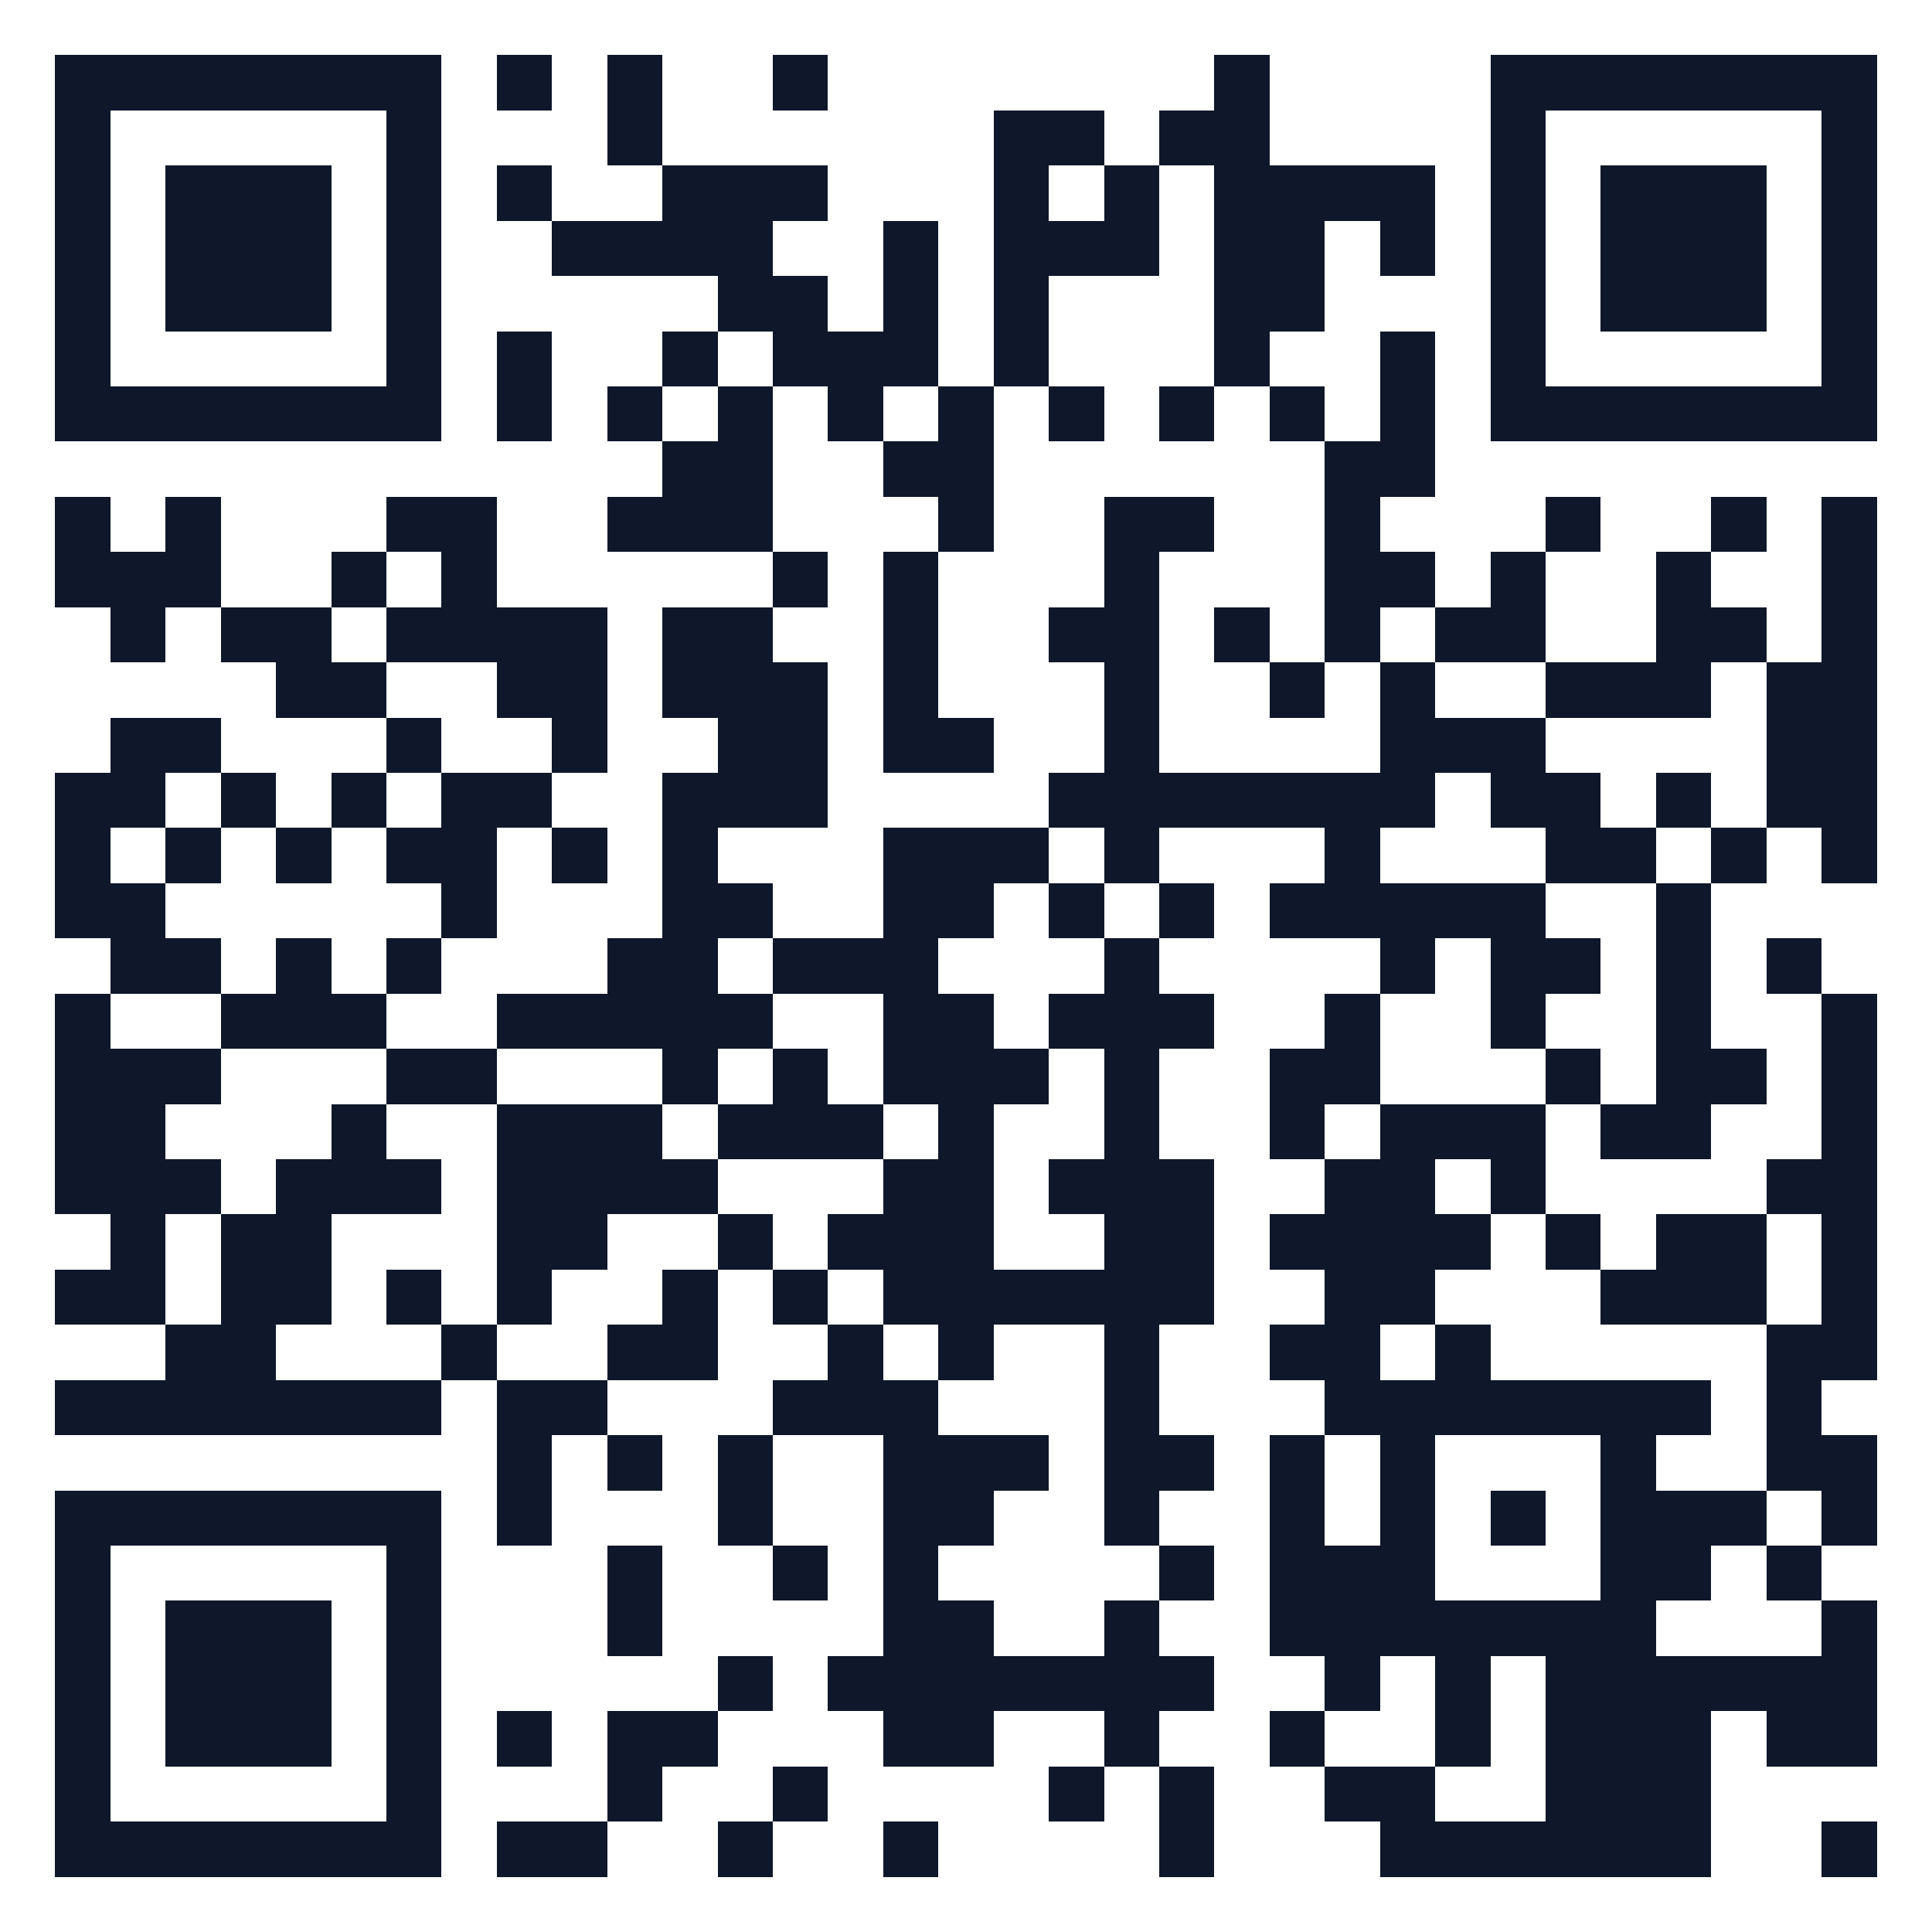
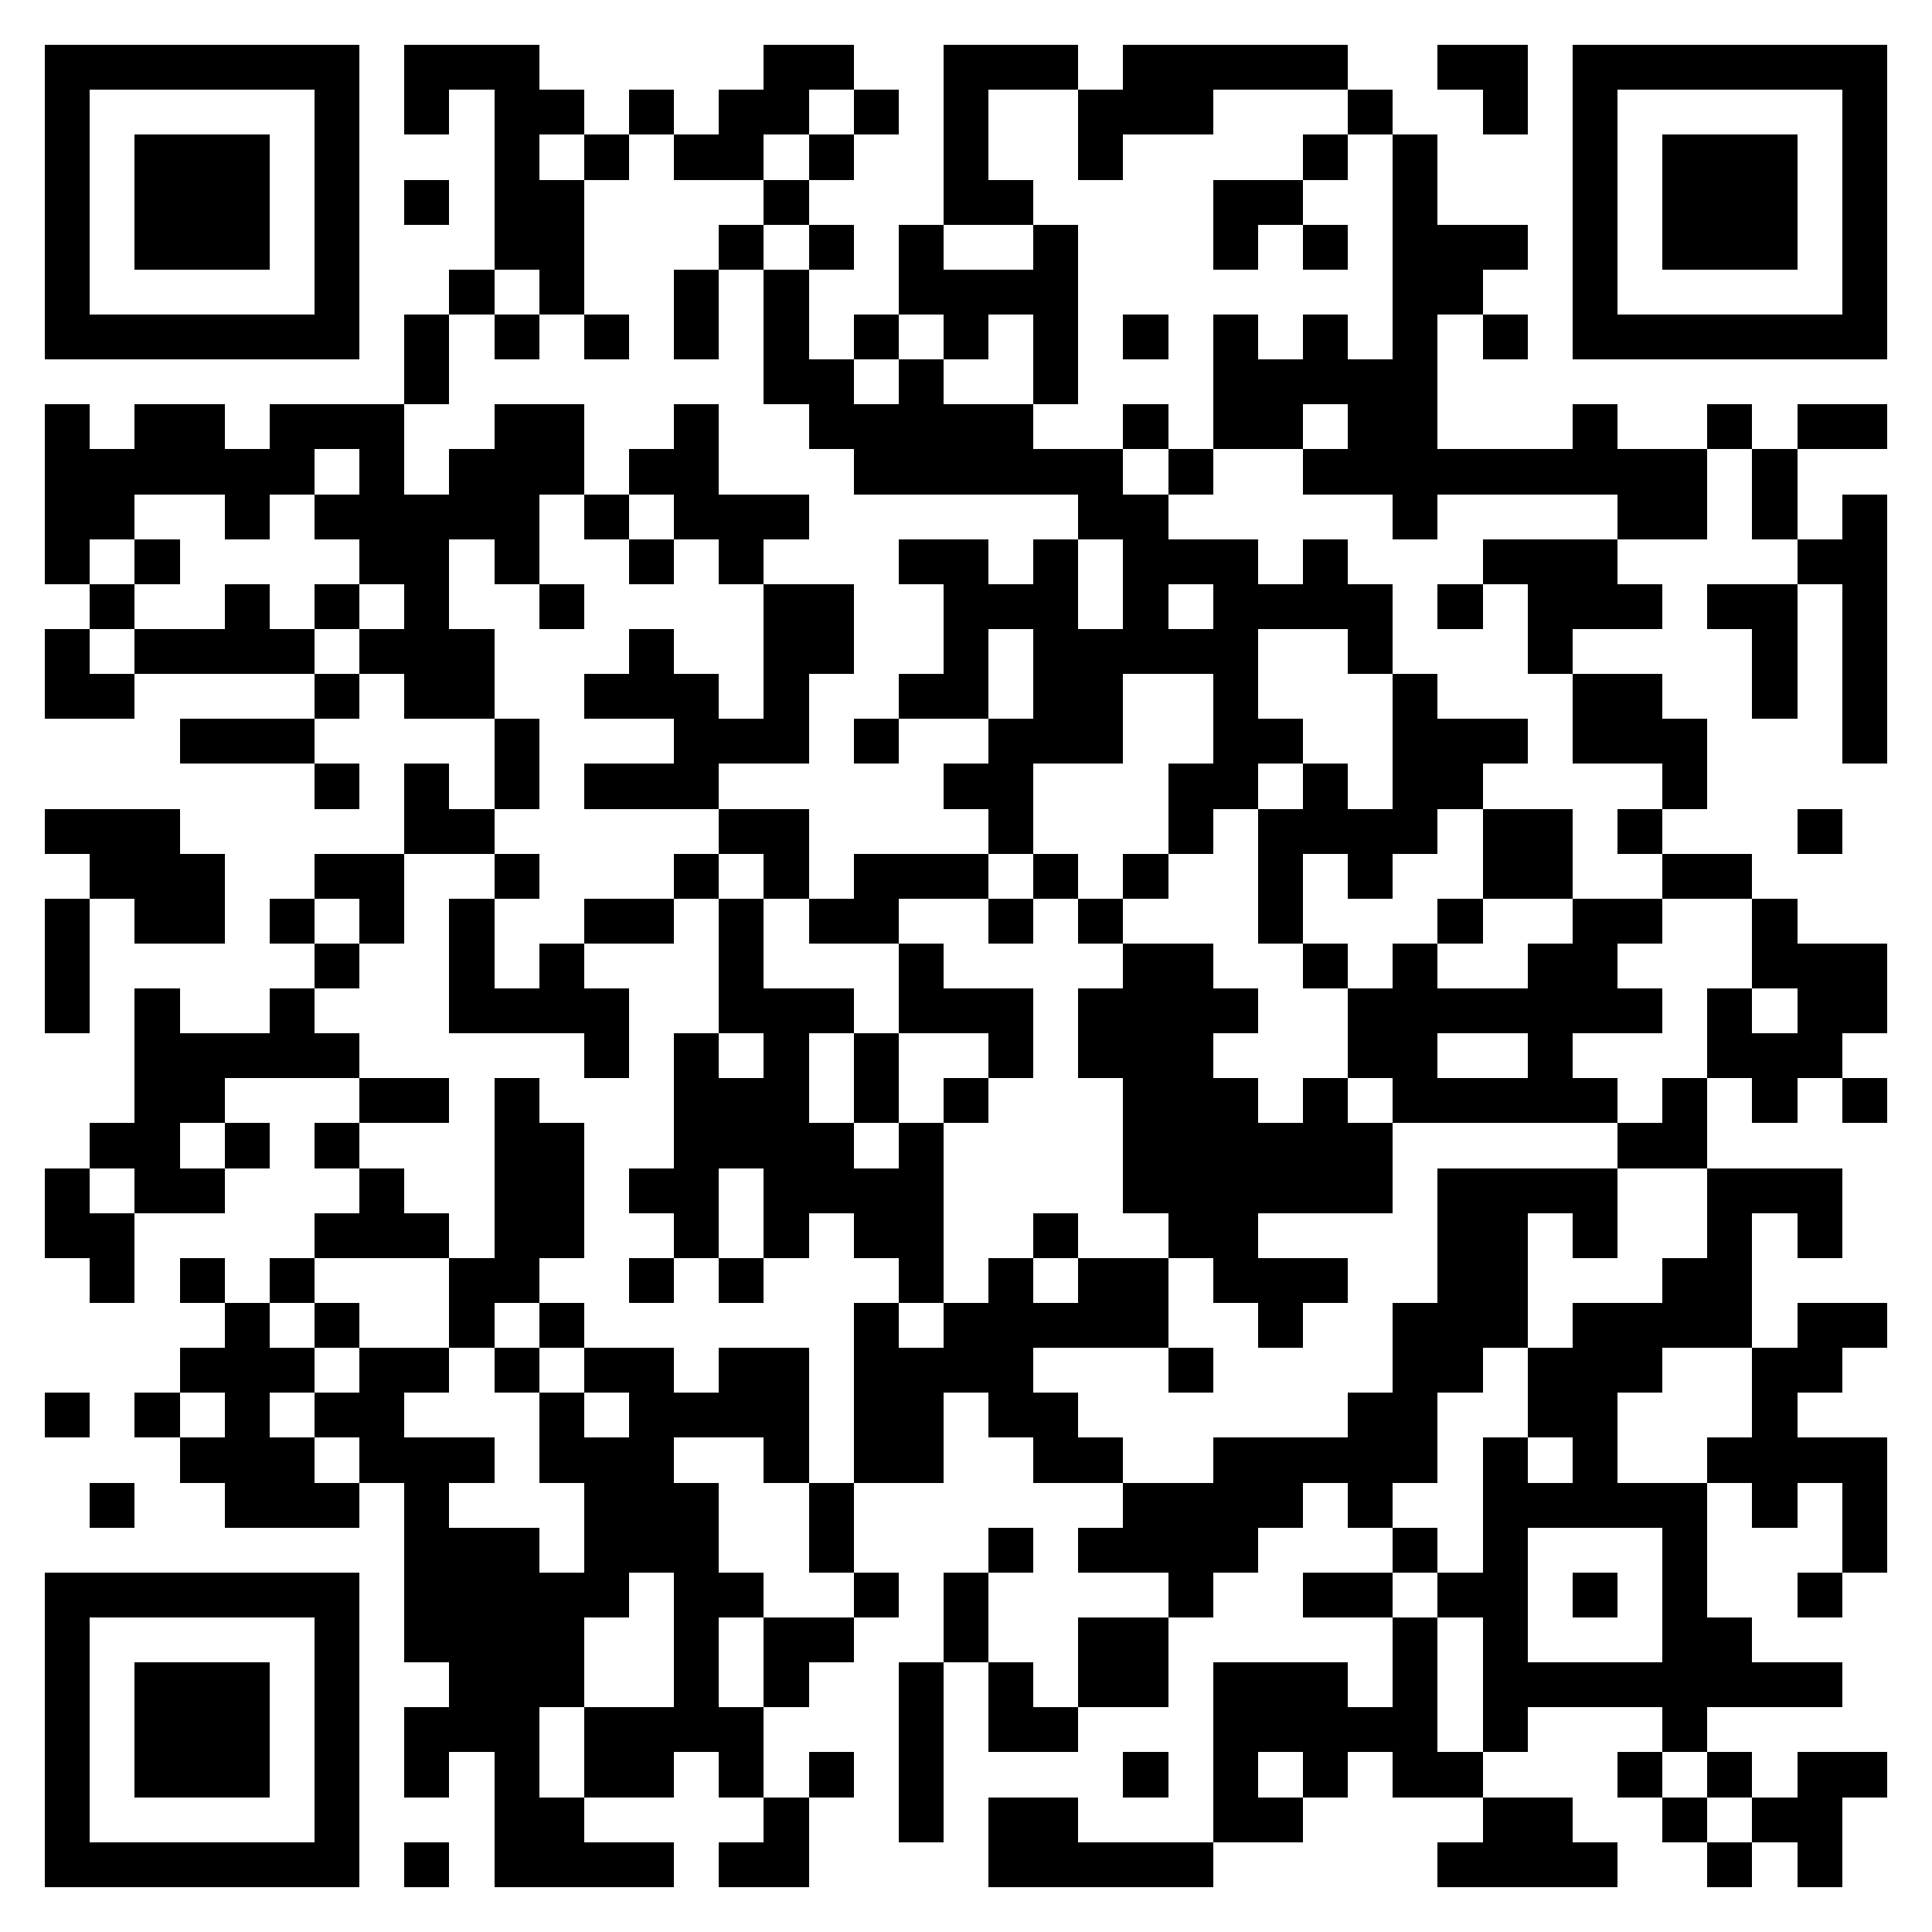
- <svg xmlns="http://www.w3.org/2000/svg" viewBox="0 0 35 35" shape-rendering="crispEdges">
-   <path fill="#FFFFFF" d="M0 0h35v35H0z" />
-   <path stroke="#0F172A" d="M1 1.5h7m1 0h1m1 0h1m2 0h1m7 0h1m4 0h7M1 2.5h1m5 0h1m3 0h1m6 0h2m1 0h2m4 0h1m5 0h1M1 3.5h1m1 0h3m1 0h1m1 0h1m2 0h3m3 0h1m1 0h1m1 0h4m1 0h1m1 0h3m1 0h1M1 4.5h1m1 0h3m1 0h1m2 0h4m2 0h1m1 0h3m1 0h2m1 0h1m1 0h1m1 0h3m1 0h1M1 5.5h1m1 0h3m1 0h1m5 0h2m1 0h1m1 0h1m3 0h2m3 0h1m1 0h3m1 0h1M1 6.5h1m5 0h1m1 0h1m2 0h1m1 0h3m1 0h1m3 0h1m2 0h1m1 0h1m5 0h1M1 7.5h7m1 0h1m1 0h1m1 0h1m1 0h1m1 0h1m1 0h1m1 0h1m1 0h1m1 0h1m1 0h7M12 8.5h2m2 0h2m6 0h2M1 9.5h1m1 0h1m3 0h2m2 0h3m3 0h1m2 0h2m2 0h1m3 0h1m2 0h1m1 0h1M1 10.5h3m2 0h1m1 0h1m5 0h1m1 0h1m3 0h1m3 0h2m1 0h1m2 0h1m2 0h1M2 11.5h1m1 0h2m1 0h4m1 0h2m2 0h1m2 0h2m1 0h1m1 0h1m1 0h2m2 0h2m1 0h1M5 12.5h2m2 0h2m1 0h3m1 0h1m3 0h1m2 0h1m1 0h1m2 0h3m1 0h2M2 13.5h2m3 0h1m2 0h1m2 0h2m1 0h2m2 0h1m4 0h3m4 0h2M1 14.5h2m1 0h1m1 0h1m1 0h2m2 0h3m4 0h7m1 0h2m1 0h1m1 0h2M1 15.5h1m1 0h1m1 0h1m1 0h2m1 0h1m1 0h1m3 0h3m1 0h1m3 0h1m3 0h2m1 0h1m1 0h1M1 16.5h2m5 0h1m3 0h2m2 0h2m1 0h1m1 0h1m1 0h5m2 0h1M2 17.5h2m1 0h1m1 0h1m3 0h2m1 0h3m3 0h1m4 0h1m1 0h2m1 0h1m1 0h1M1 18.5h1m2 0h3m2 0h5m2 0h2m1 0h3m2 0h1m2 0h1m2 0h1m2 0h1M1 19.5h3m3 0h2m3 0h1m1 0h1m1 0h3m1 0h1m2 0h2m3 0h1m1 0h2m1 0h1M1 20.5h2m3 0h1m2 0h3m1 0h3m1 0h1m2 0h1m2 0h1m1 0h3m1 0h2m2 0h1M1 21.5h3m1 0h3m1 0h4m3 0h2m1 0h3m2 0h2m1 0h1m4 0h2M2 22.5h1m1 0h2m3 0h2m2 0h1m1 0h3m2 0h2m1 0h4m1 0h1m1 0h2m1 0h1M1 23.5h2m1 0h2m1 0h1m1 0h1m2 0h1m1 0h1m1 0h6m2 0h2m3 0h3m1 0h1M3 24.5h2m3 0h1m2 0h2m2 0h1m1 0h1m2 0h1m2 0h2m1 0h1m5 0h2M1 25.5h7m1 0h2m3 0h3m3 0h1m3 0h7m1 0h1M9 26.5h1m1 0h1m1 0h1m2 0h3m1 0h2m1 0h1m1 0h1m3 0h1m2 0h2M1 27.5h7m1 0h1m3 0h1m2 0h2m2 0h1m2 0h1m1 0h1m1 0h1m1 0h3m1 0h1M1 28.5h1m5 0h1m3 0h1m2 0h1m1 0h1m4 0h1m1 0h3m3 0h2m1 0h1M1 29.5h1m1 0h3m1 0h1m3 0h1m4 0h2m2 0h1m2 0h7m3 0h1M1 30.5h1m1 0h3m1 0h1m5 0h1m1 0h7m2 0h1m1 0h1m1 0h6M1 31.5h1m1 0h3m1 0h1m1 0h1m1 0h2m3 0h2m2 0h1m2 0h1m2 0h1m1 0h3m1 0h2M1 32.5h1m5 0h1m3 0h1m2 0h1m4 0h1m1 0h1m2 0h2m2 0h3M1 33.5h7m1 0h2m2 0h1m2 0h1m4 0h1m3 0h6m2 0h1" />
+ <svg xmlns="http://www.w3.org/2000/svg" viewBox="0 0 43 43" shape-rendering="crispEdges">
+   <path fill="#ffffff" d="M0 0h43v43H0z" />
+   <path stroke="#000000" d="M1 1.5h7m1 0h3m5 0h2m2 0h3m1 0h5m2 0h2m1 0h7M1 2.5h1m5 0h1m1 0h1m1 0h2m1 0h1m1 0h2m1 0h1m1 0h1m2 0h3m3 0h1m2 0h1m1 0h1m5 0h1M1 3.5h1m1 0h3m1 0h1m3 0h1m1 0h1m1 0h2m1 0h1m2 0h1m2 0h1m4 0h1m1 0h1m3 0h1m1 0h3m1 0h1M1 4.5h1m1 0h3m1 0h1m1 0h1m1 0h2m4 0h1m3 0h2m4 0h2m2 0h1m3 0h1m1 0h3m1 0h1M1 5.5h1m1 0h3m1 0h1m3 0h2m3 0h1m1 0h1m1 0h1m2 0h1m3 0h1m1 0h1m1 0h3m1 0h1m1 0h3m1 0h1M1 6.5h1m5 0h1m2 0h1m1 0h1m2 0h1m1 0h1m2 0h4m7 0h2m2 0h1m5 0h1M1 7.5h7m1 0h1m1 0h1m1 0h1m1 0h1m1 0h1m1 0h1m1 0h1m1 0h1m1 0h1m1 0h1m1 0h1m1 0h1m1 0h1m1 0h7M9 8.5h1m7 0h2m1 0h1m2 0h1m3 0h5M1 9.5h1m1 0h2m1 0h3m2 0h2m2 0h1m2 0h5m2 0h1m1 0h2m1 0h2m3 0h1m2 0h1m1 0h2M1 10.5h6m1 0h1m1 0h3m1 0h2m3 0h6m1 0h1m2 0h9m1 0h1M1 11.5h2m2 0h1m1 0h5m1 0h1m1 0h3m6 0h2m5 0h1m4 0h2m1 0h1m1 0h1M1 12.5h1m1 0h1m4 0h2m1 0h1m2 0h1m1 0h1m3 0h2m1 0h1m1 0h3m1 0h1m3 0h3m4 0h2M2 13.5h1m2 0h1m1 0h1m1 0h1m2 0h1m4 0h2m2 0h3m1 0h1m1 0h4m1 0h1m1 0h3m1 0h2m1 0h1M1 14.5h1m1 0h4m1 0h3m3 0h1m2 0h2m2 0h1m1 0h5m2 0h1m3 0h1m4 0h1m1 0h1M1 15.5h2m4 0h1m1 0h2m2 0h3m1 0h1m2 0h2m1 0h2m2 0h1m3 0h1m3 0h2m2 0h1m1 0h1M4 16.5h3m4 0h1m3 0h3m1 0h1m2 0h3m2 0h2m2 0h3m1 0h3m3 0h1M7 17.5h1m1 0h1m1 0h1m1 0h3m5 0h2m3 0h2m1 0h1m1 0h2m4 0h1M1 18.5h3m5 0h2m5 0h2m4 0h1m3 0h1m1 0h4m1 0h2m1 0h1m3 0h1M2 19.5h3m2 0h2m2 0h1m3 0h1m1 0h1m1 0h3m1 0h1m1 0h1m2 0h1m1 0h1m2 0h2m2 0h2M1 20.5h1m1 0h2m1 0h1m1 0h1m1 0h1m2 0h2m1 0h1m1 0h2m2 0h1m1 0h1m3 0h1m3 0h1m2 0h2m2 0h1M1 21.5h1m5 0h1m2 0h1m1 0h1m3 0h1m3 0h1m4 0h2m2 0h1m1 0h1m2 0h2m3 0h3M1 22.5h1m1 0h1m2 0h1m3 0h4m2 0h3m1 0h3m1 0h4m2 0h7m1 0h1m1 0h2M3 23.5h5m5 0h1m1 0h1m1 0h1m1 0h1m2 0h1m1 0h3m3 0h2m2 0h1m3 0h3M3 24.5h2m3 0h2m1 0h1m3 0h3m1 0h1m1 0h1m3 0h3m1 0h1m1 0h5m1 0h1m1 0h1m1 0h1M2 25.5h2m1 0h1m1 0h1m3 0h2m2 0h4m1 0h1m4 0h6m5 0h2M1 26.5h1m1 0h2m3 0h1m2 0h2m1 0h2m1 0h4m4 0h6m1 0h4m2 0h3M1 27.5h2m4 0h3m1 0h2m2 0h1m1 0h1m1 0h2m2 0h1m2 0h2m4 0h2m1 0h1m2 0h1m1 0h1M2 28.5h1m1 0h1m1 0h1m3 0h2m2 0h1m1 0h1m3 0h1m1 0h1m1 0h2m1 0h3m2 0h2m3 0h2M5 29.5h1m1 0h1m2 0h1m1 0h1m6 0h1m1 0h5m2 0h1m2 0h3m1 0h4m1 0h2M4 30.5h3m1 0h2m1 0h1m1 0h2m1 0h2m1 0h4m3 0h1m4 0h2m1 0h3m2 0h2M1 31.5h1m1 0h1m1 0h1m1 0h2m3 0h1m1 0h4m1 0h2m1 0h2m6 0h2m2 0h2m3 0h1M4 32.5h3m1 0h3m1 0h3m2 0h1m1 0h2m2 0h2m2 0h5m1 0h1m1 0h1m2 0h4M2 33.5h1m2 0h3m1 0h1m3 0h3m2 0h1m6 0h4m1 0h1m2 0h5m1 0h1m1 0h1M9 34.5h3m1 0h3m2 0h1m3 0h1m1 0h4m3 0h1m1 0h1m3 0h1m3 0h1M1 35.5h7m1 0h5m1 0h2m2 0h1m1 0h1m4 0h1m2 0h2m1 0h2m1 0h1m1 0h1m2 0h1M1 36.5h1m5 0h1m1 0h4m2 0h1m1 0h2m2 0h1m2 0h2m5 0h1m1 0h1m3 0h2M1 37.5h1m1 0h3m1 0h1m2 0h3m2 0h1m1 0h1m2 0h1m1 0h1m1 0h2m1 0h3m1 0h1m1 0h8M1 38.5h1m1 0h3m1 0h1m1 0h3m1 0h4m3 0h1m1 0h2m3 0h5m1 0h1m3 0h1M1 39.5h1m1 0h3m1 0h1m1 0h1m1 0h1m1 0h2m1 0h1m1 0h1m1 0h1m4 0h1m1 0h1m1 0h1m1 0h2m3 0h1m1 0h1m1 0h2M1 40.5h1m5 0h1m3 0h2m4 0h1m2 0h1m1 0h2m3 0h2m4 0h2m2 0h1m1 0h2M1 41.5h7m1 0h1m1 0h4m1 0h2m4 0h5m5 0h4m2 0h1m1 0h1" />
</svg>
